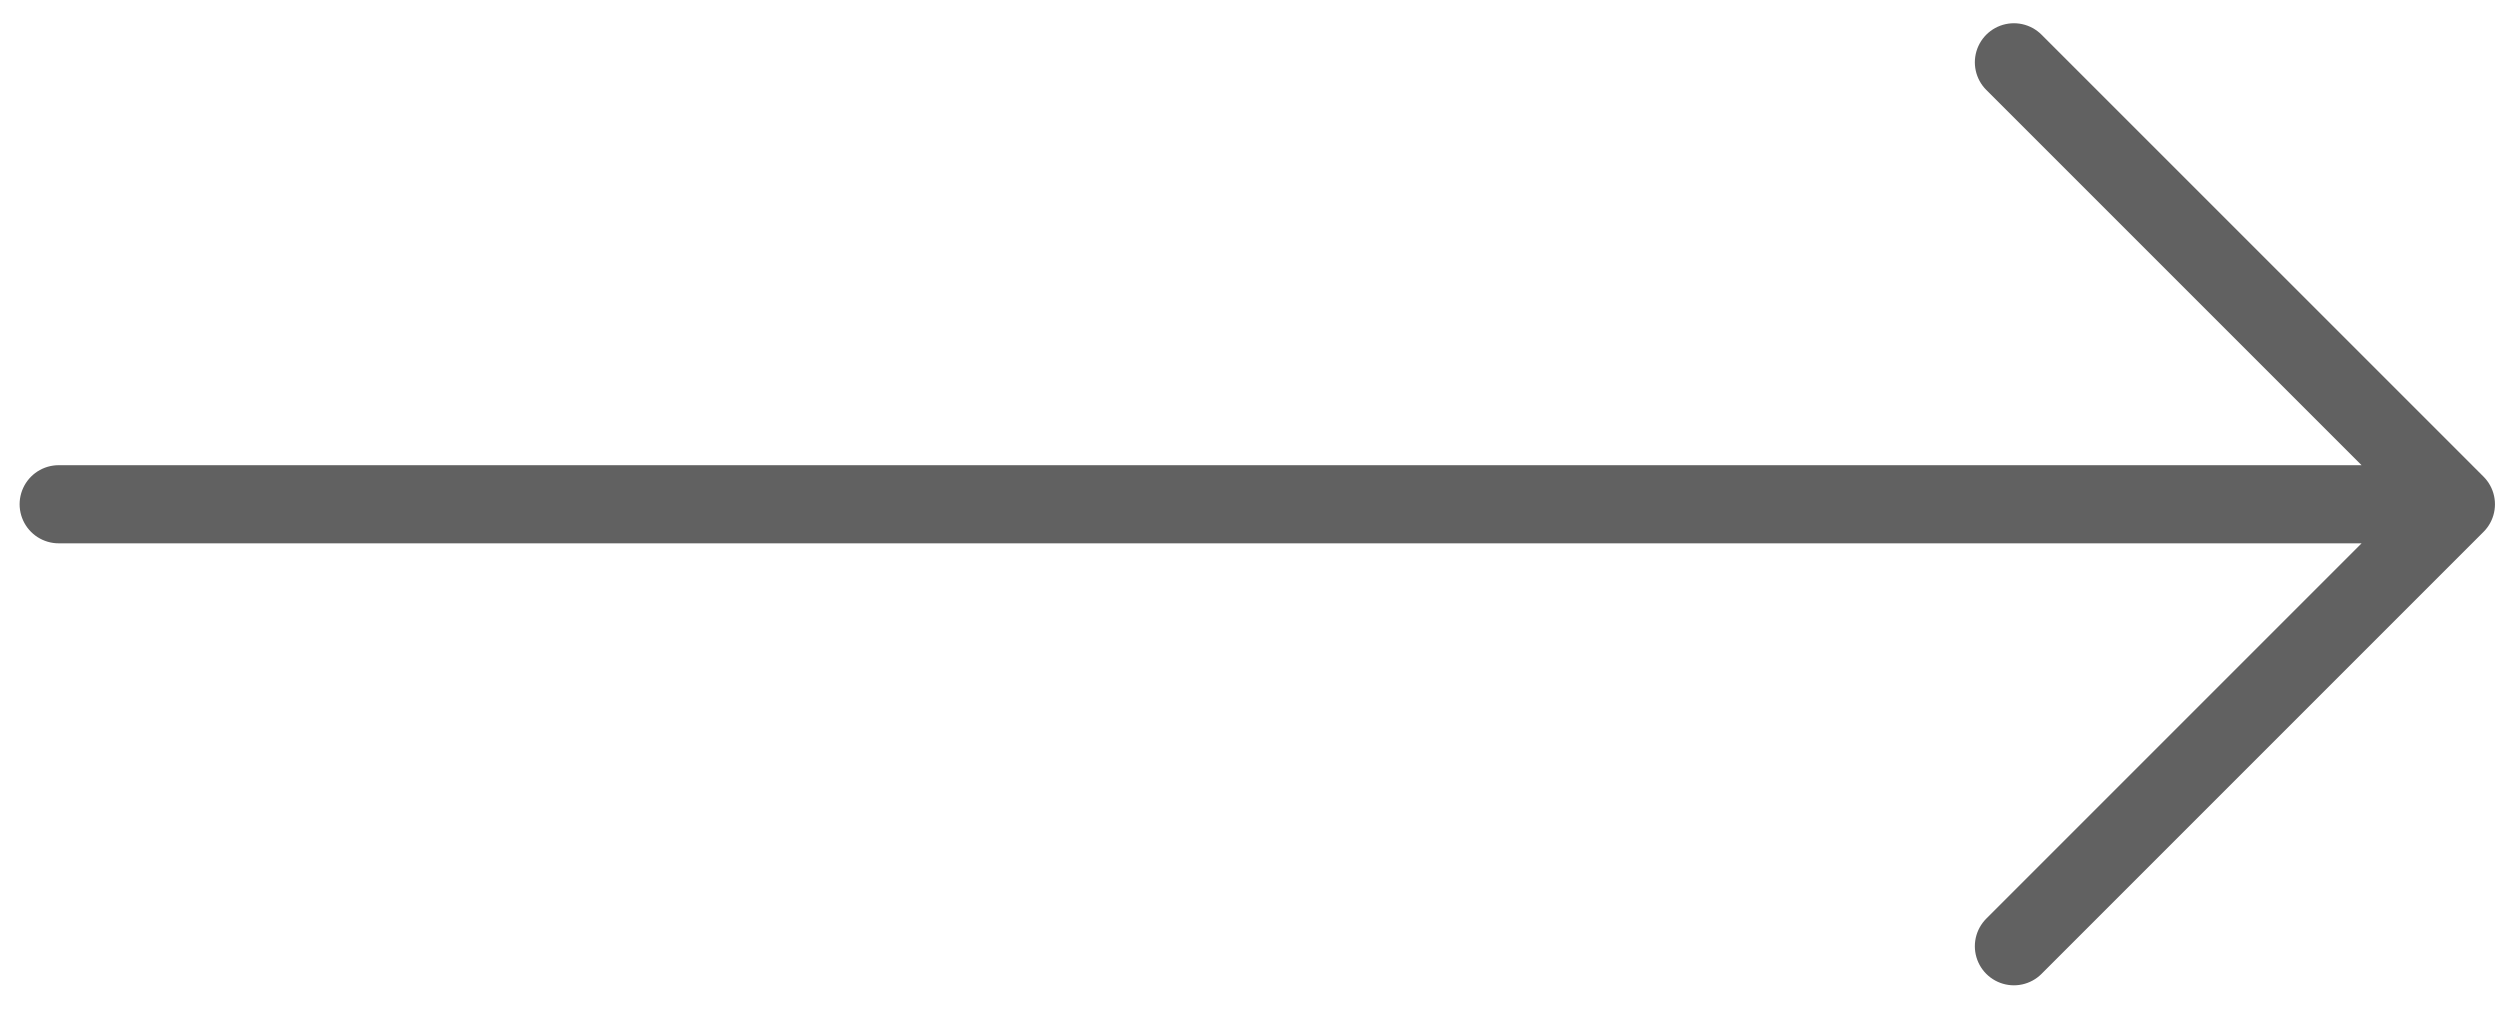
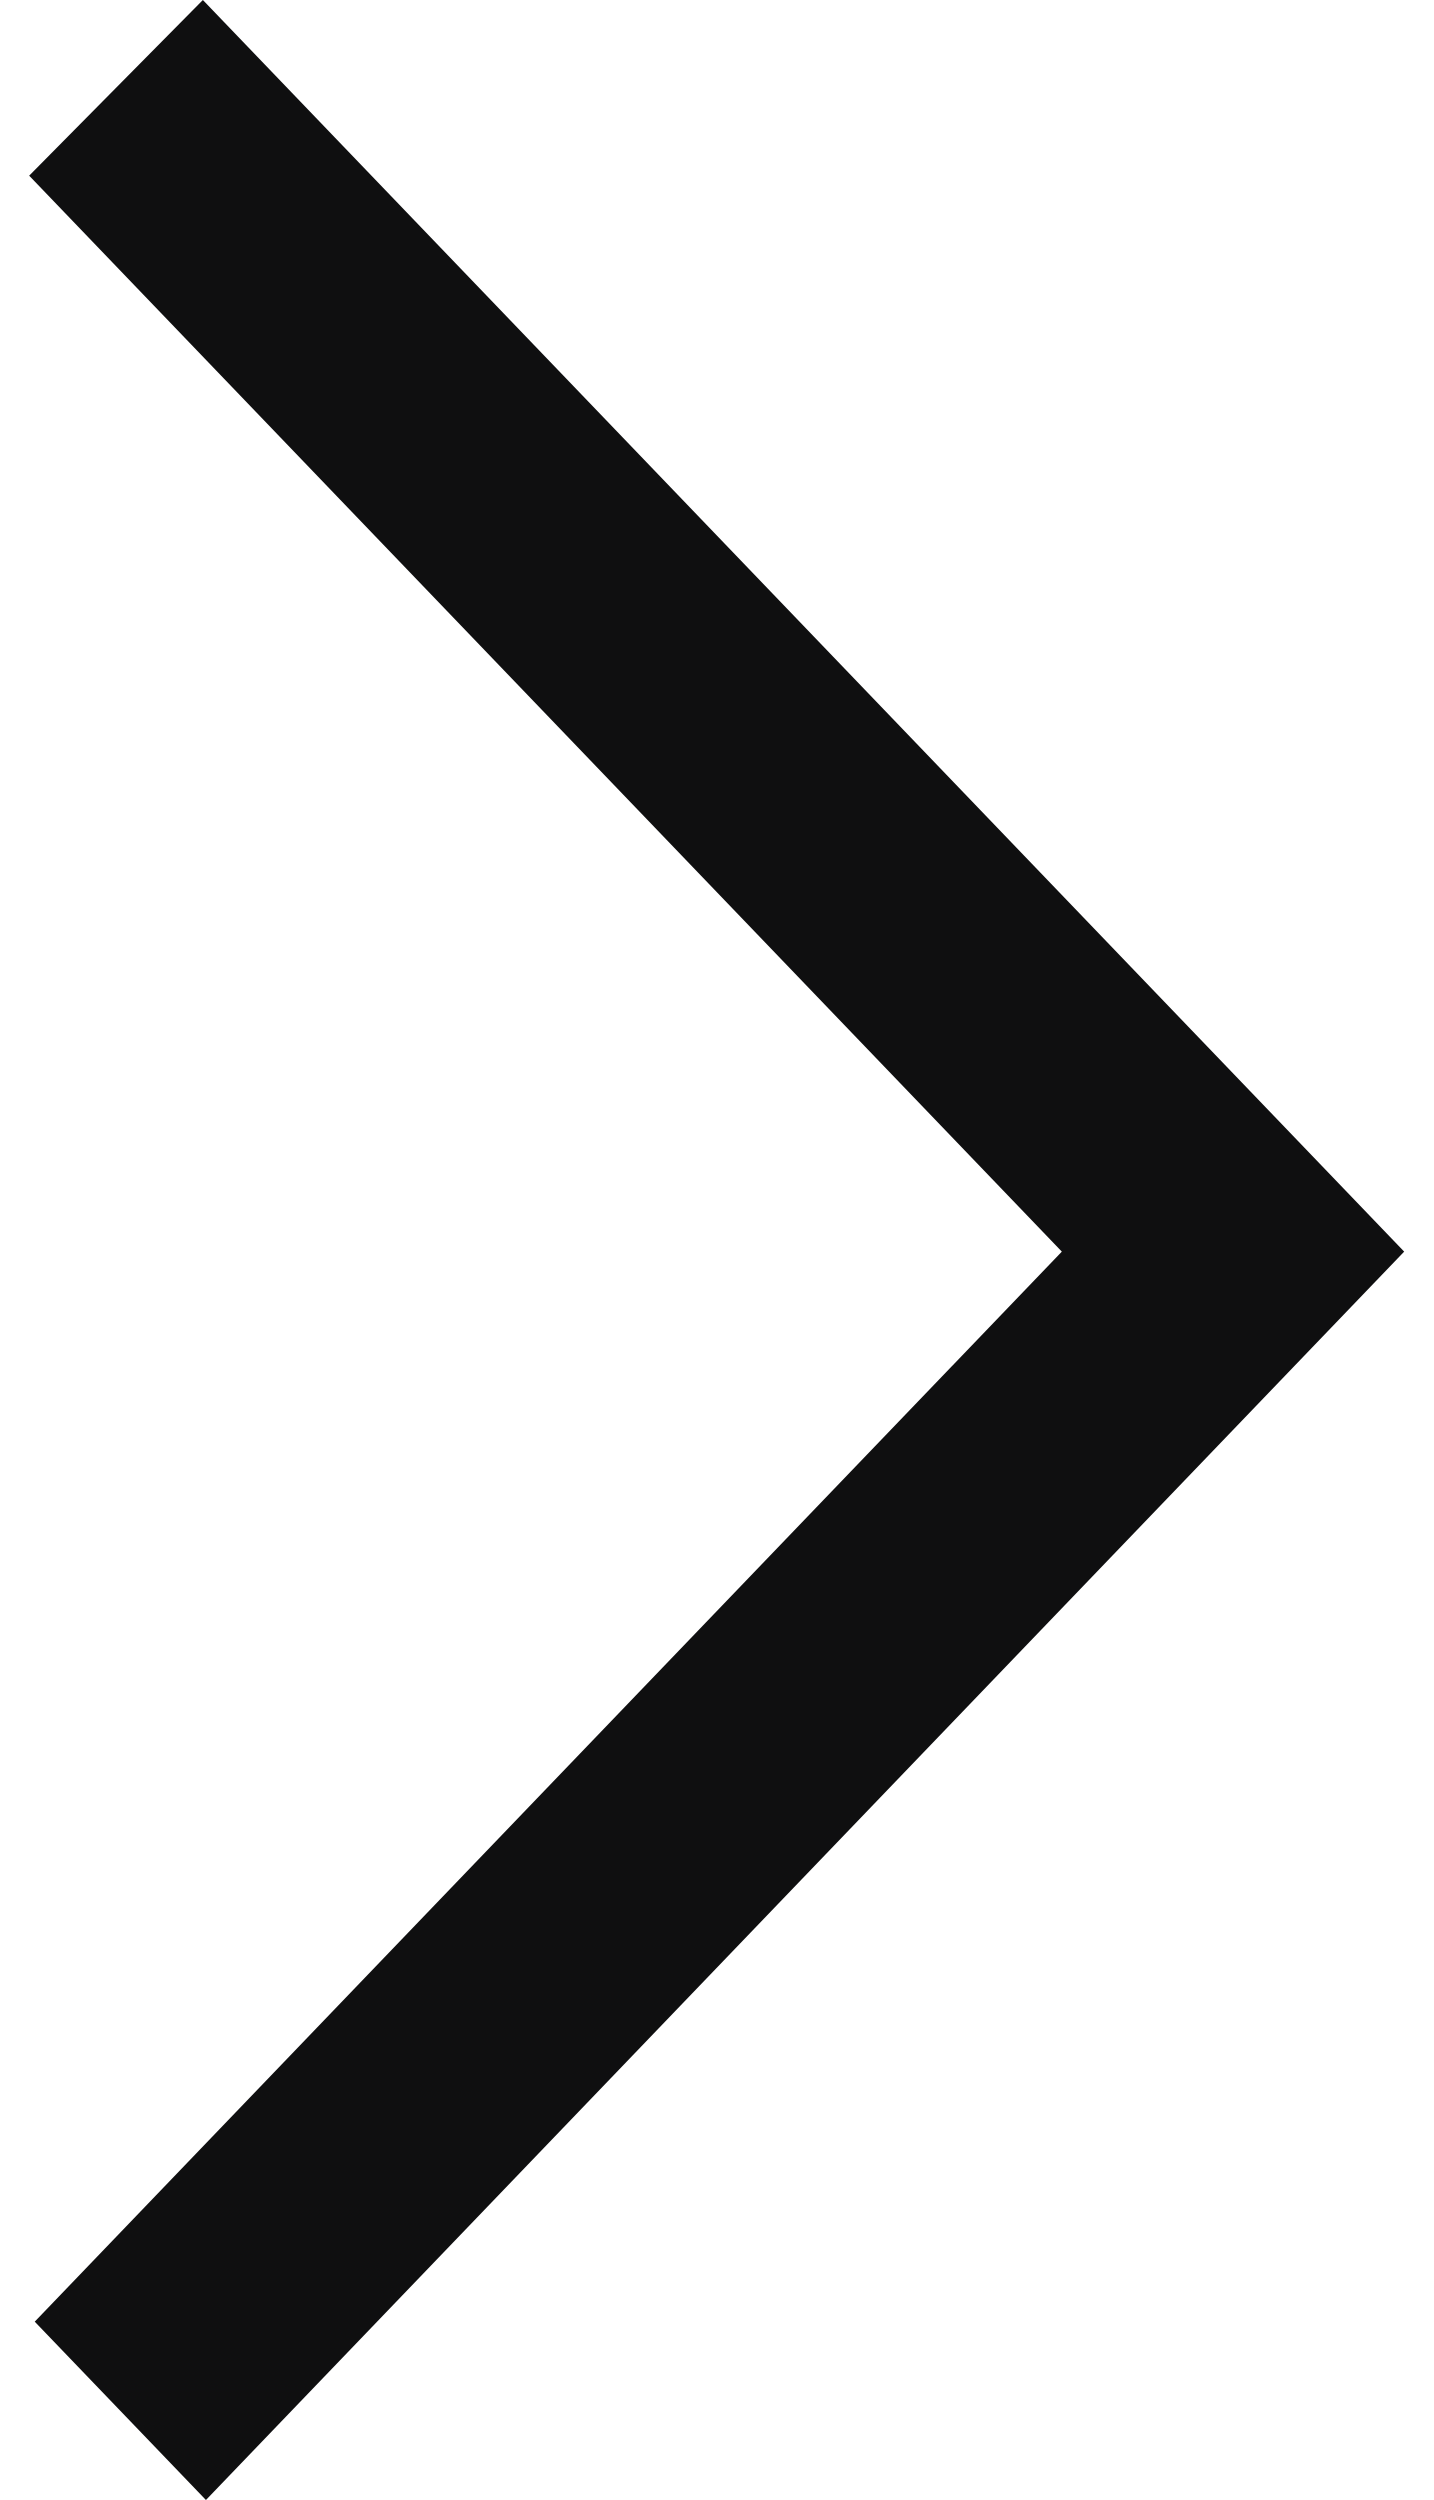
- <svg xmlns="http://www.w3.org/2000/svg" width="64" height="26" viewBox="0 0 64 26" fill="none">
-   <path d="M1.502 12.909H62.871M62.871 12.909L51.556 1.595M62.871 12.909L51.556 24.224" stroke="#616161" stroke-width="2" stroke-linecap="round" stroke-linejoin="round" />
+ <svg xmlns="http://www.w3.org/2000/svg" width="43" height="75" viewBox="0 0 43 75" fill="none">
+   <path fill-rule="evenodd" clip-rule="evenodd" d="M6.086 0L0.875 5.27L31.855 37.549L28.551 40.992L28.568 40.973L1.042 69.65L6.178 75C13.786 67.074 35.026 44.946 42.125 37.549C36.852 32.052 41.994 37.409 6.086 0Z" fill="#0F0F10" />
</svg>
